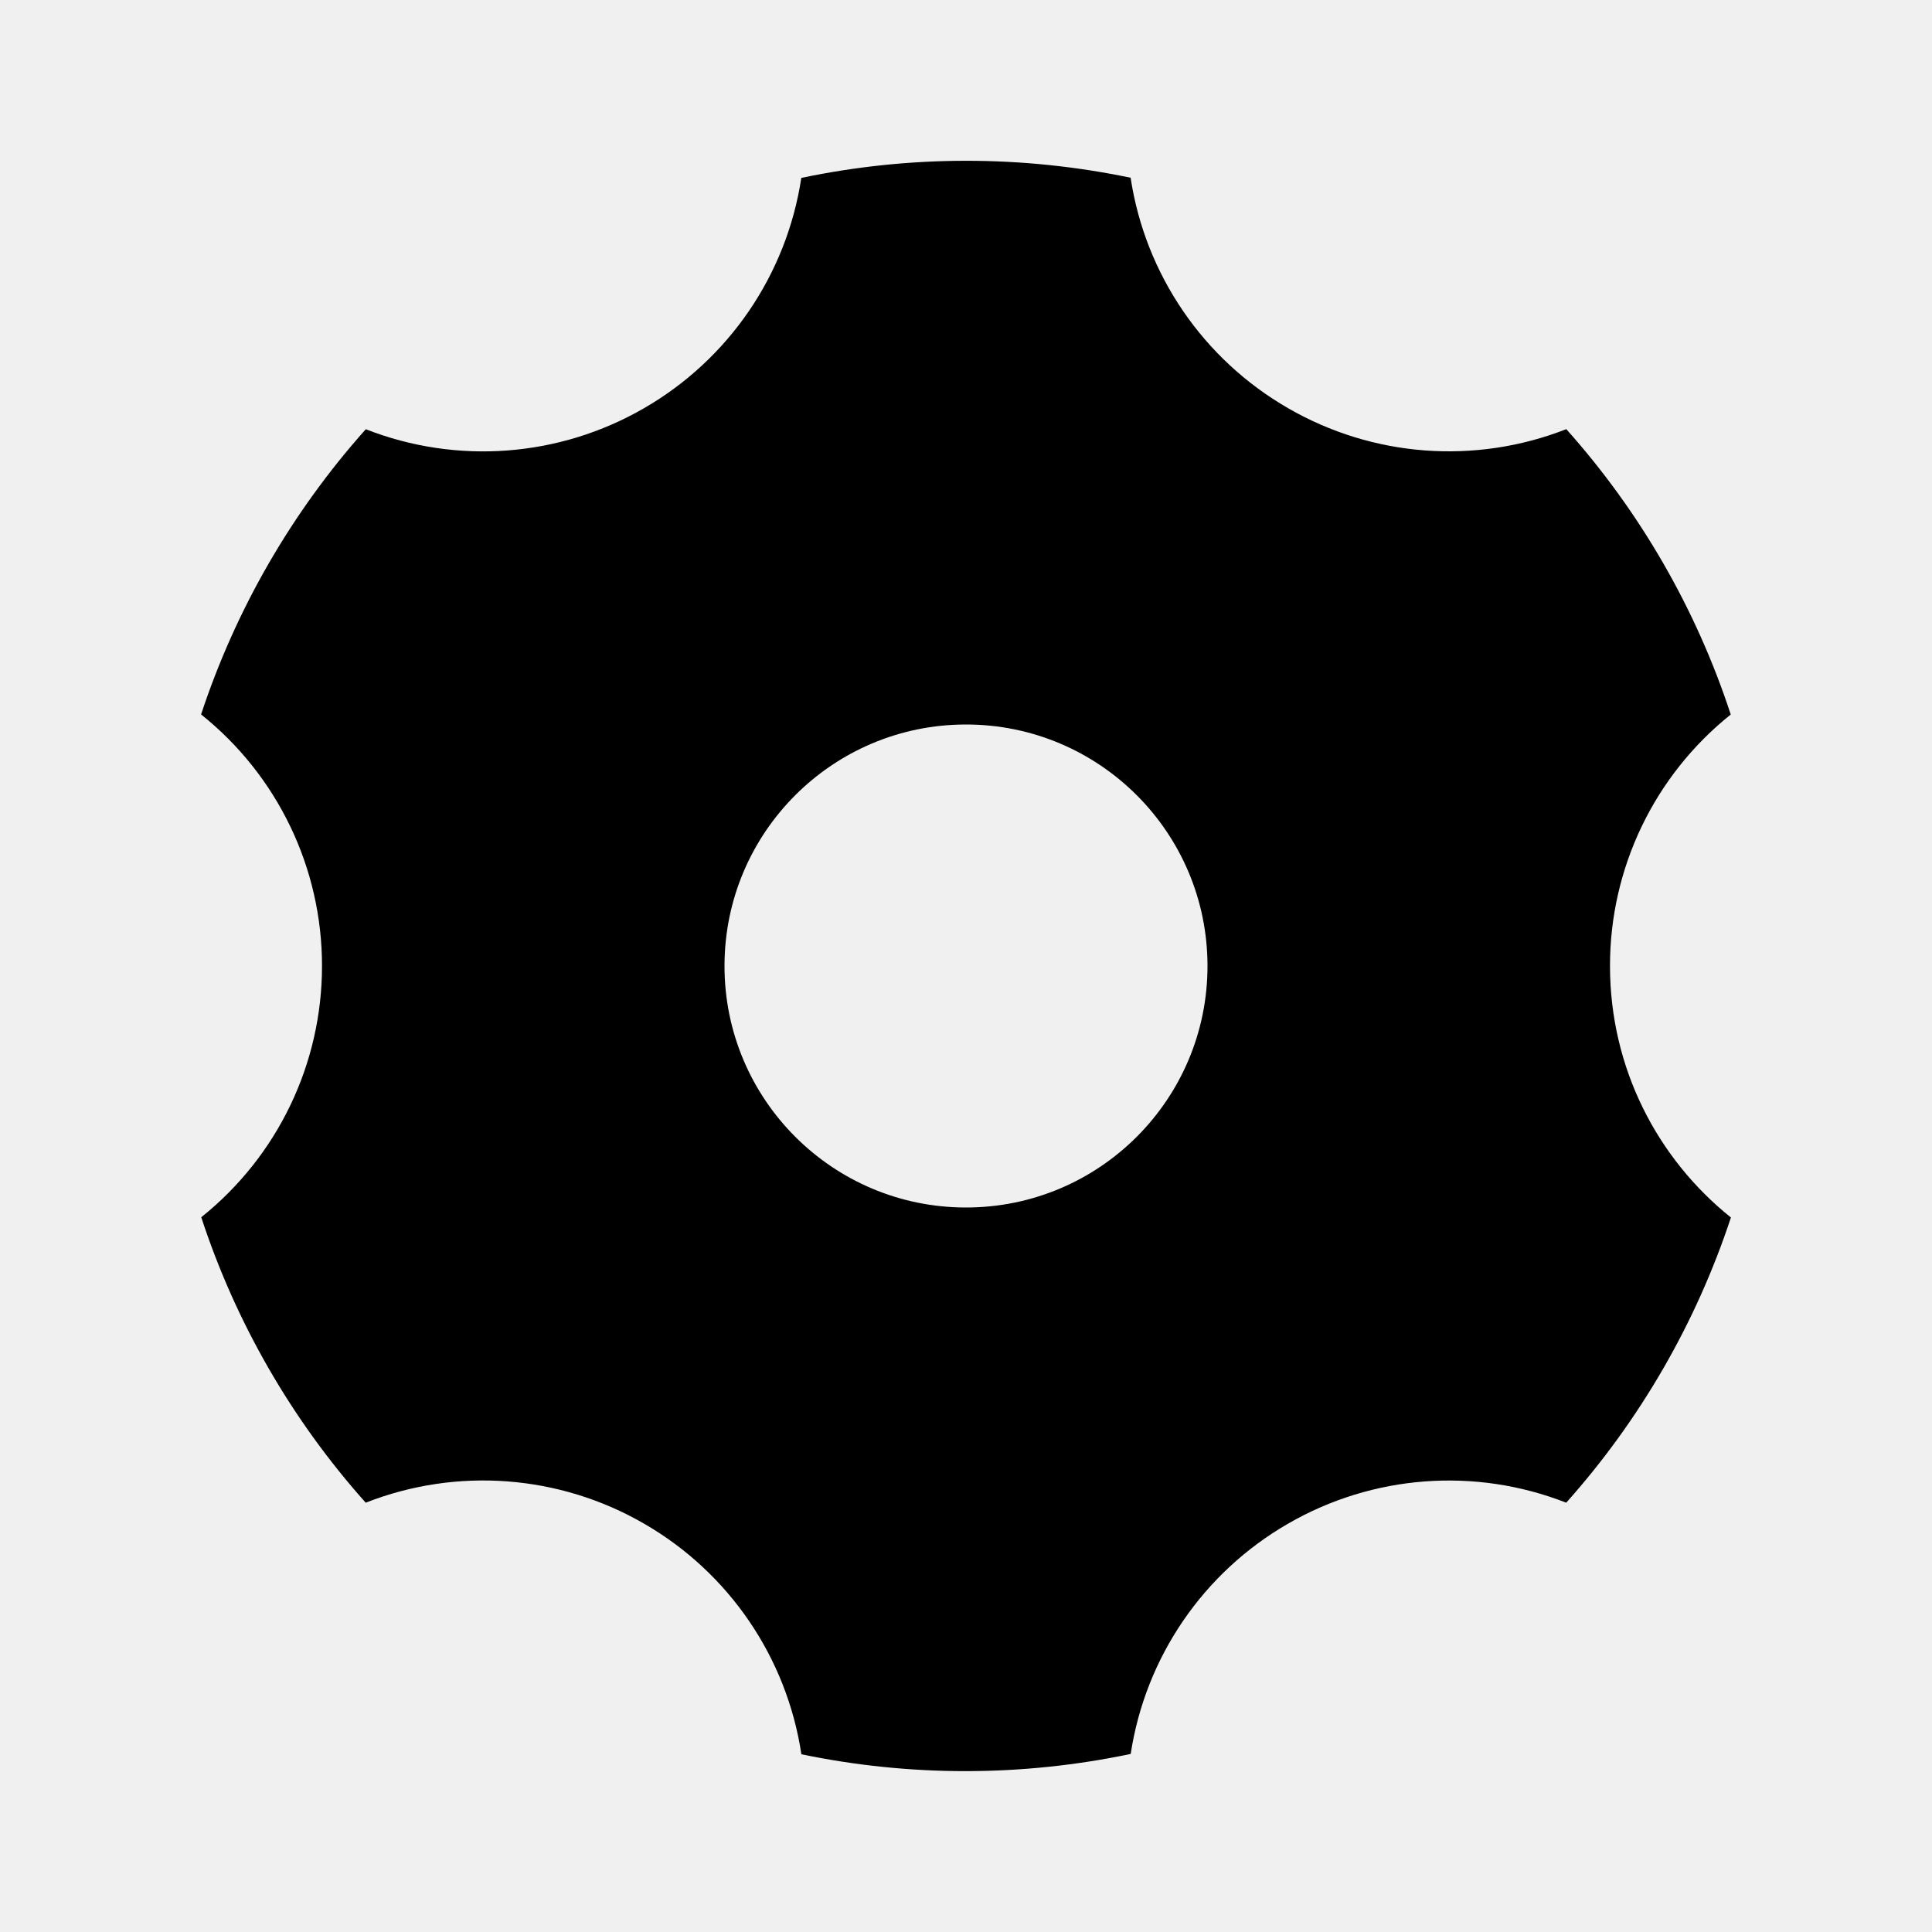
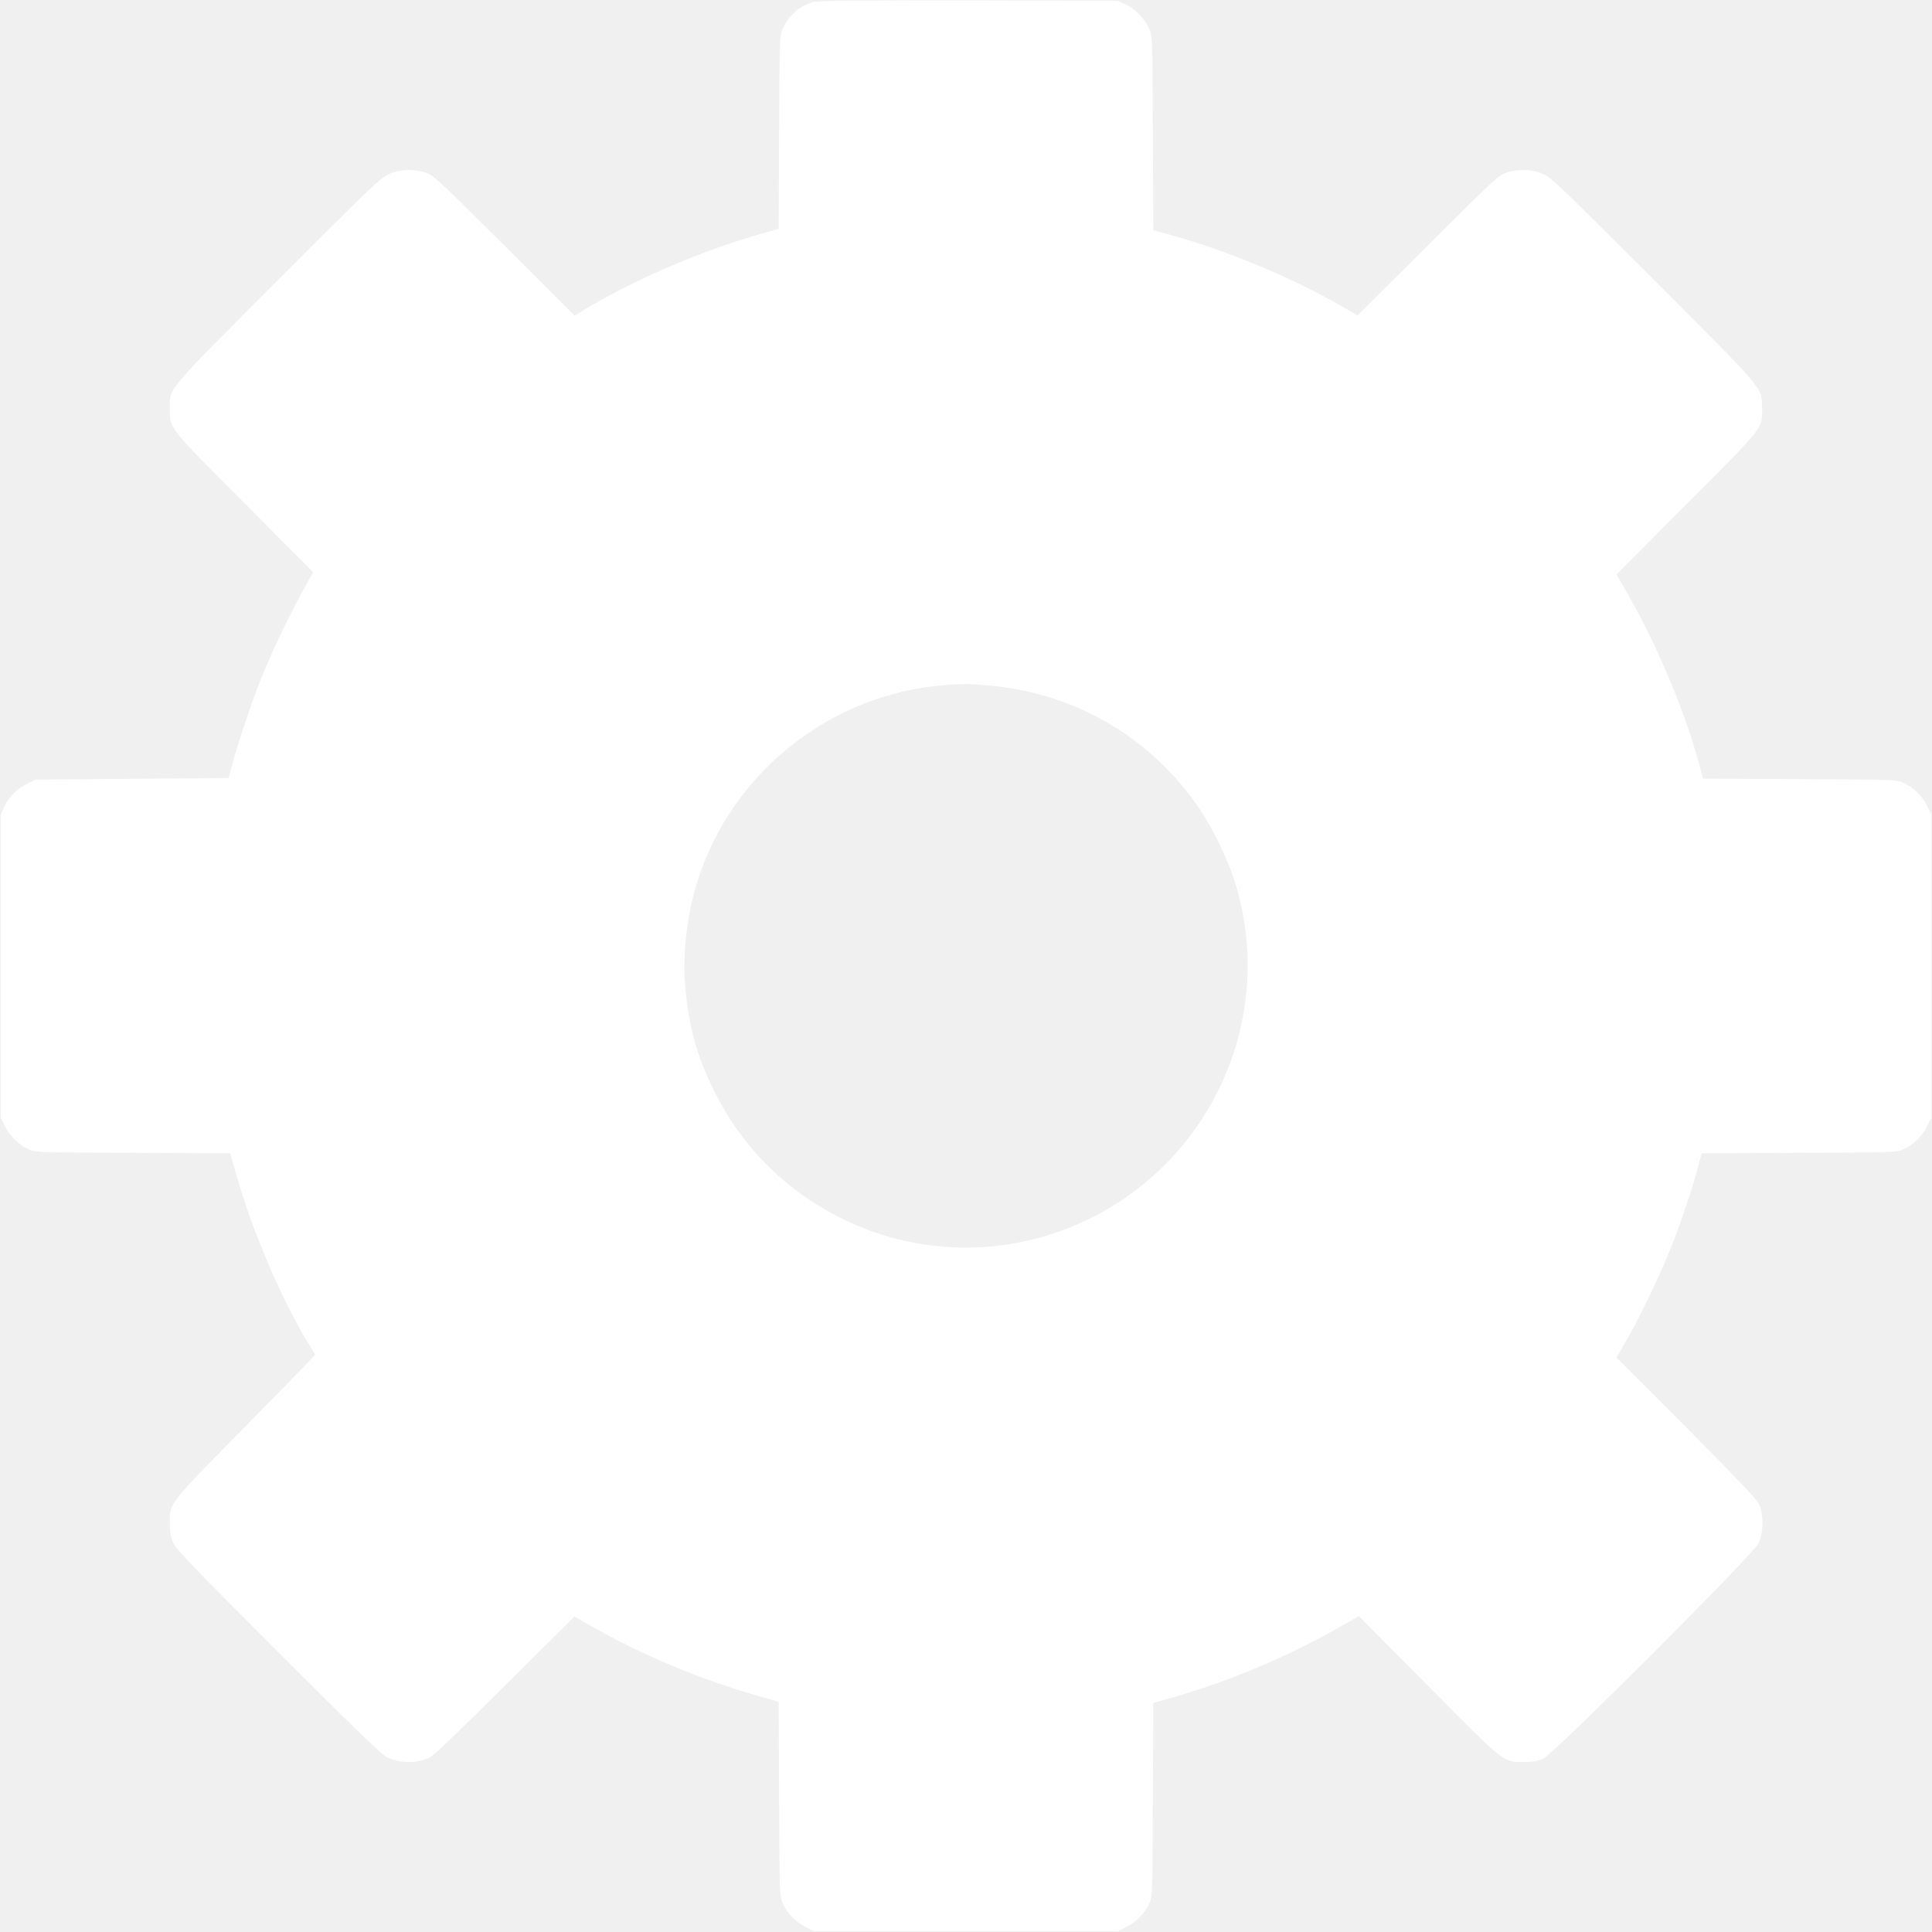
- <svg xmlns="http://www.w3.org/2000/svg" viewBox="0 0 24 24">
-   <g>
-     <path fill="none" d="M0 0h24v24H0z" />
-     <path d="M9.954 2.21a9.99 9.99 0 0 1 4.091-.002A3.993 3.993 0 0 0 16 5.07a3.993 3.993 0 0 0 3.457.261A9.99 9.99 0 0 1 21.5 8.876 3.993 3.993 0 0 0 20 12c0 1.264.586 2.391 1.502 3.124a10.043 10.043 0 0 1-2.046 3.543 3.993 3.993 0 0 0-3.456.261 3.993 3.993 0 0 0-1.954 2.86 9.99 9.99 0 0 1-4.091.004A3.993 3.993 0 0 0 8 18.927a3.993 3.993 0 0 0-3.457-.26A9.99 9.99 0 0 1 2.5 15.121 3.993 3.993 0 0 0 4 11.999a3.993 3.993 0 0 0-1.502-3.124 10.043 10.043 0 0 1 2.046-3.543A3.993 3.993 0 0 0 8 5.071a3.993 3.993 0 0 0 1.954-2.86zM12 15a3 3 0 1 0 0-6 3 3 0 0 0 0 6z" />
+ <svg xmlns="http://www.w3.org/2000/svg" version="1.0" width="1280pt" height="1280pt" viewBox="0 0 1280 1280" preserveAspectRatio="xMidYMid meet">
+   <g transform="translate(0,1280) scale(0.1,-0.1)" fill="#ffffff" stroke="none">
+     <path d="M5385 12786 c-92 -29 -158 -87 -199 -175 -21 -45 -21 -56 -24 -687 l-3 -640 -102 -29 c-388 -108 -835 -298 -1166 -495 l-85 -51 -465 465 c-439 437 -469 465 -521 482 -82 27 -173 23 -246 -10 -53 -24 -130 -98 -730 -699 -746 -747 -718 -714 -719 -847 0 -142 -17 -120 494 -633 l456 -458 -24 -42 c-132 -236 -243 -467 -329 -682 -59 -148 -154 -435 -189 -570 l-18 -70 -640 -5 -640 -5 -57 -28 c-65 -32 -121 -89 -152 -156 l-21 -46 0 -1005 0 -1005 28 -57 c32 -65 89 -121 156 -152 45 -21 56 -21 691 -24 l645 -3 43 -151 c104 -365 300 -824 477 -1112 l44 -71 -57 -60 c-31 -33 -179 -184 -327 -335 -610 -619 -580 -582 -580 -725 1 -63 6 -90 24 -130 19 -40 160 -187 695 -722 460 -460 685 -678 714 -692 90 -45 197 -47 290 -5 23 11 208 188 497 476 l461 458 114 -65 c328 -187 711 -348 1077 -453 l162 -47 3 -645 c3 -635 3 -646 24 -691 31 -67 87 -124 152 -156 l57 -28 1005 0 1005 0 57 28 c65 32 121 89 152 156 21 45 21 56 24 687 l3 642 62 17 c408 111 818 282 1186 493 l114 65 456 -460 c514 -519 499 -507 636 -507 63 0 91 5 130 23 73 34 1390 1352 1426 1426 34 71 34 200 0 265 -15 30 -174 197 -482 506 l-460 460 56 95 c85 142 235 454 308 639 66 166 148 414 182 547 l19 72 645 3 c636 3 647 3 692 24 67 31 124 87 156 152 l28 57 0 1005 0 1005 -28 57 c-32 65 -89 121 -156 152 -45 21 -56 21 -687 24 l-642 3 -11 44 c-91 360 -280 819 -490 1185 l-71 124 464 466 c520 521 502 498 500 640 -1 134 23 106 -722 852 -595 595 -673 670 -726 694 -73 33 -164 37 -246 10 -52 -17 -82 -45 -520 -482 l-466 -464 -114 66 c-326 187 -741 360 -1117 465 l-122 34 -3 645 c-3 637 -3 646 -25 692 -30 66 -95 132 -156 159 l-52 24 -990 2 c-779 1 -999 -1 -1030 -11z m1160 -4527 c580 -49 1087 -347 1410 -829 71 -106 174 -315 215 -438 220 -653 55 -1381 -425 -1881 -557 -580 -1414 -740 -2135 -400 -392 186 -696 485 -885 874 -110 224 -163 422 -185 680 -14 162 -1 345 35 520 166 798 849 1403 1665 1474 137 12 171 12 305 0z" />
  </g>
</svg>
